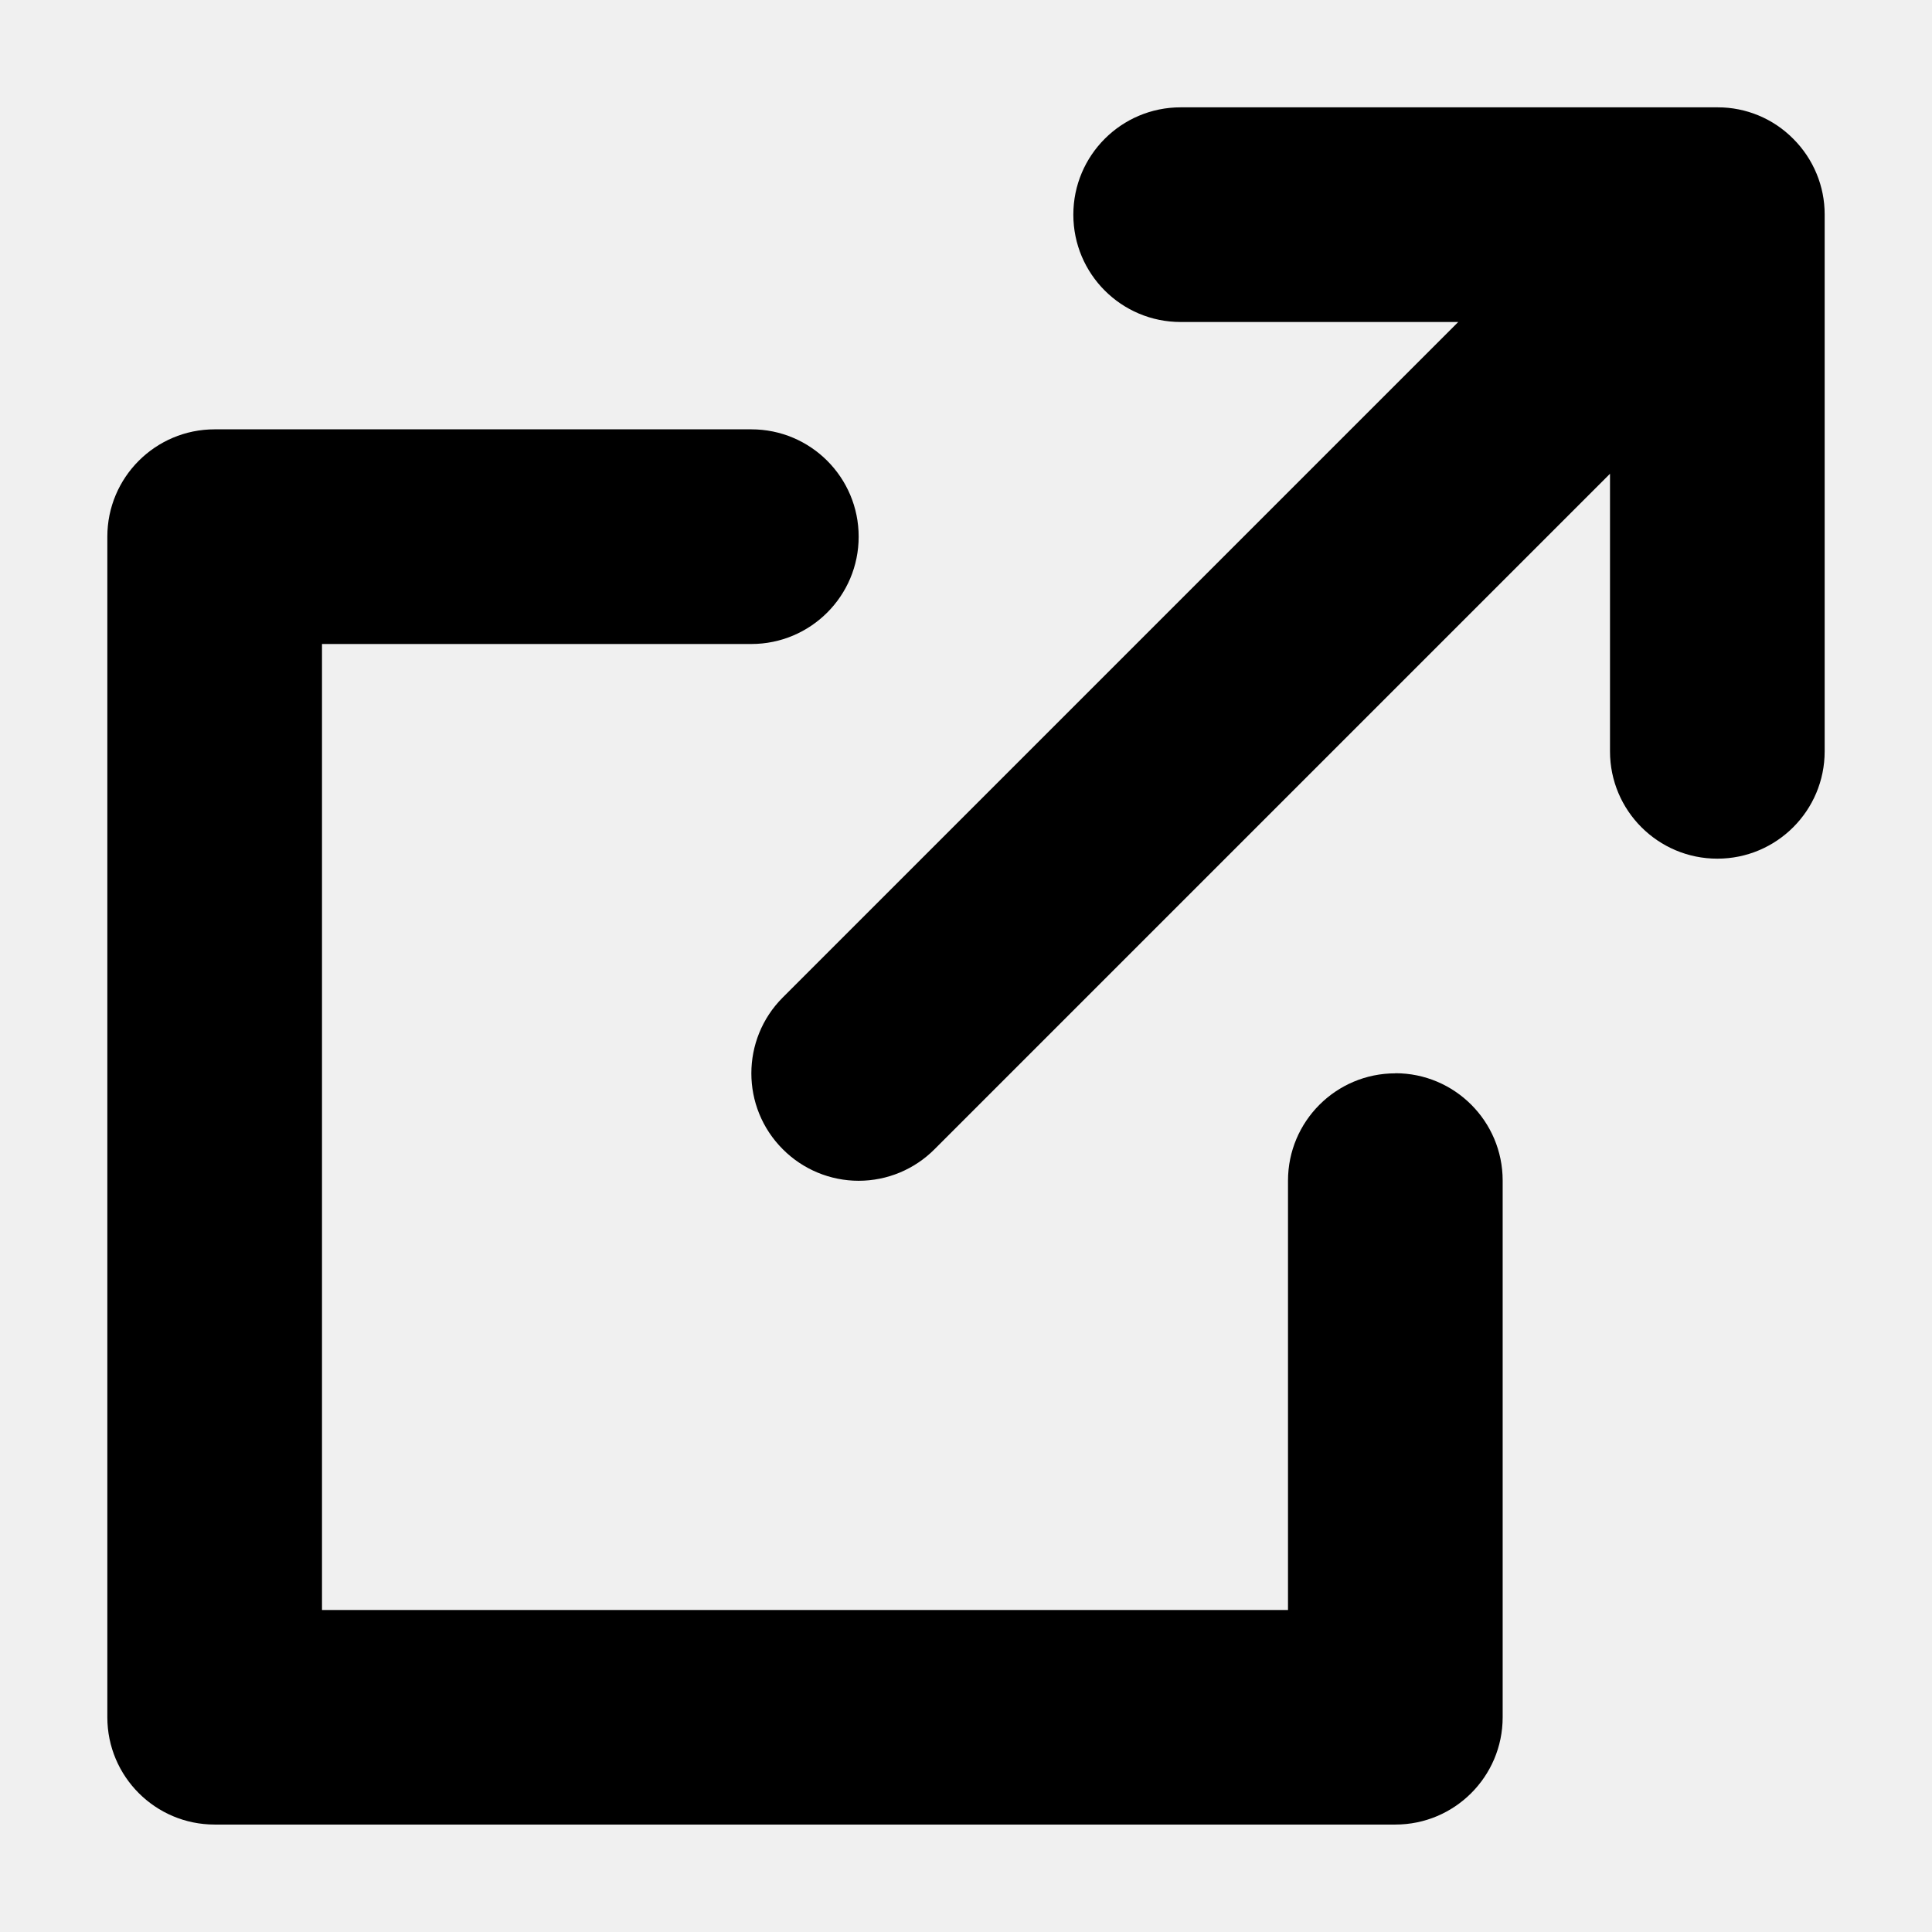
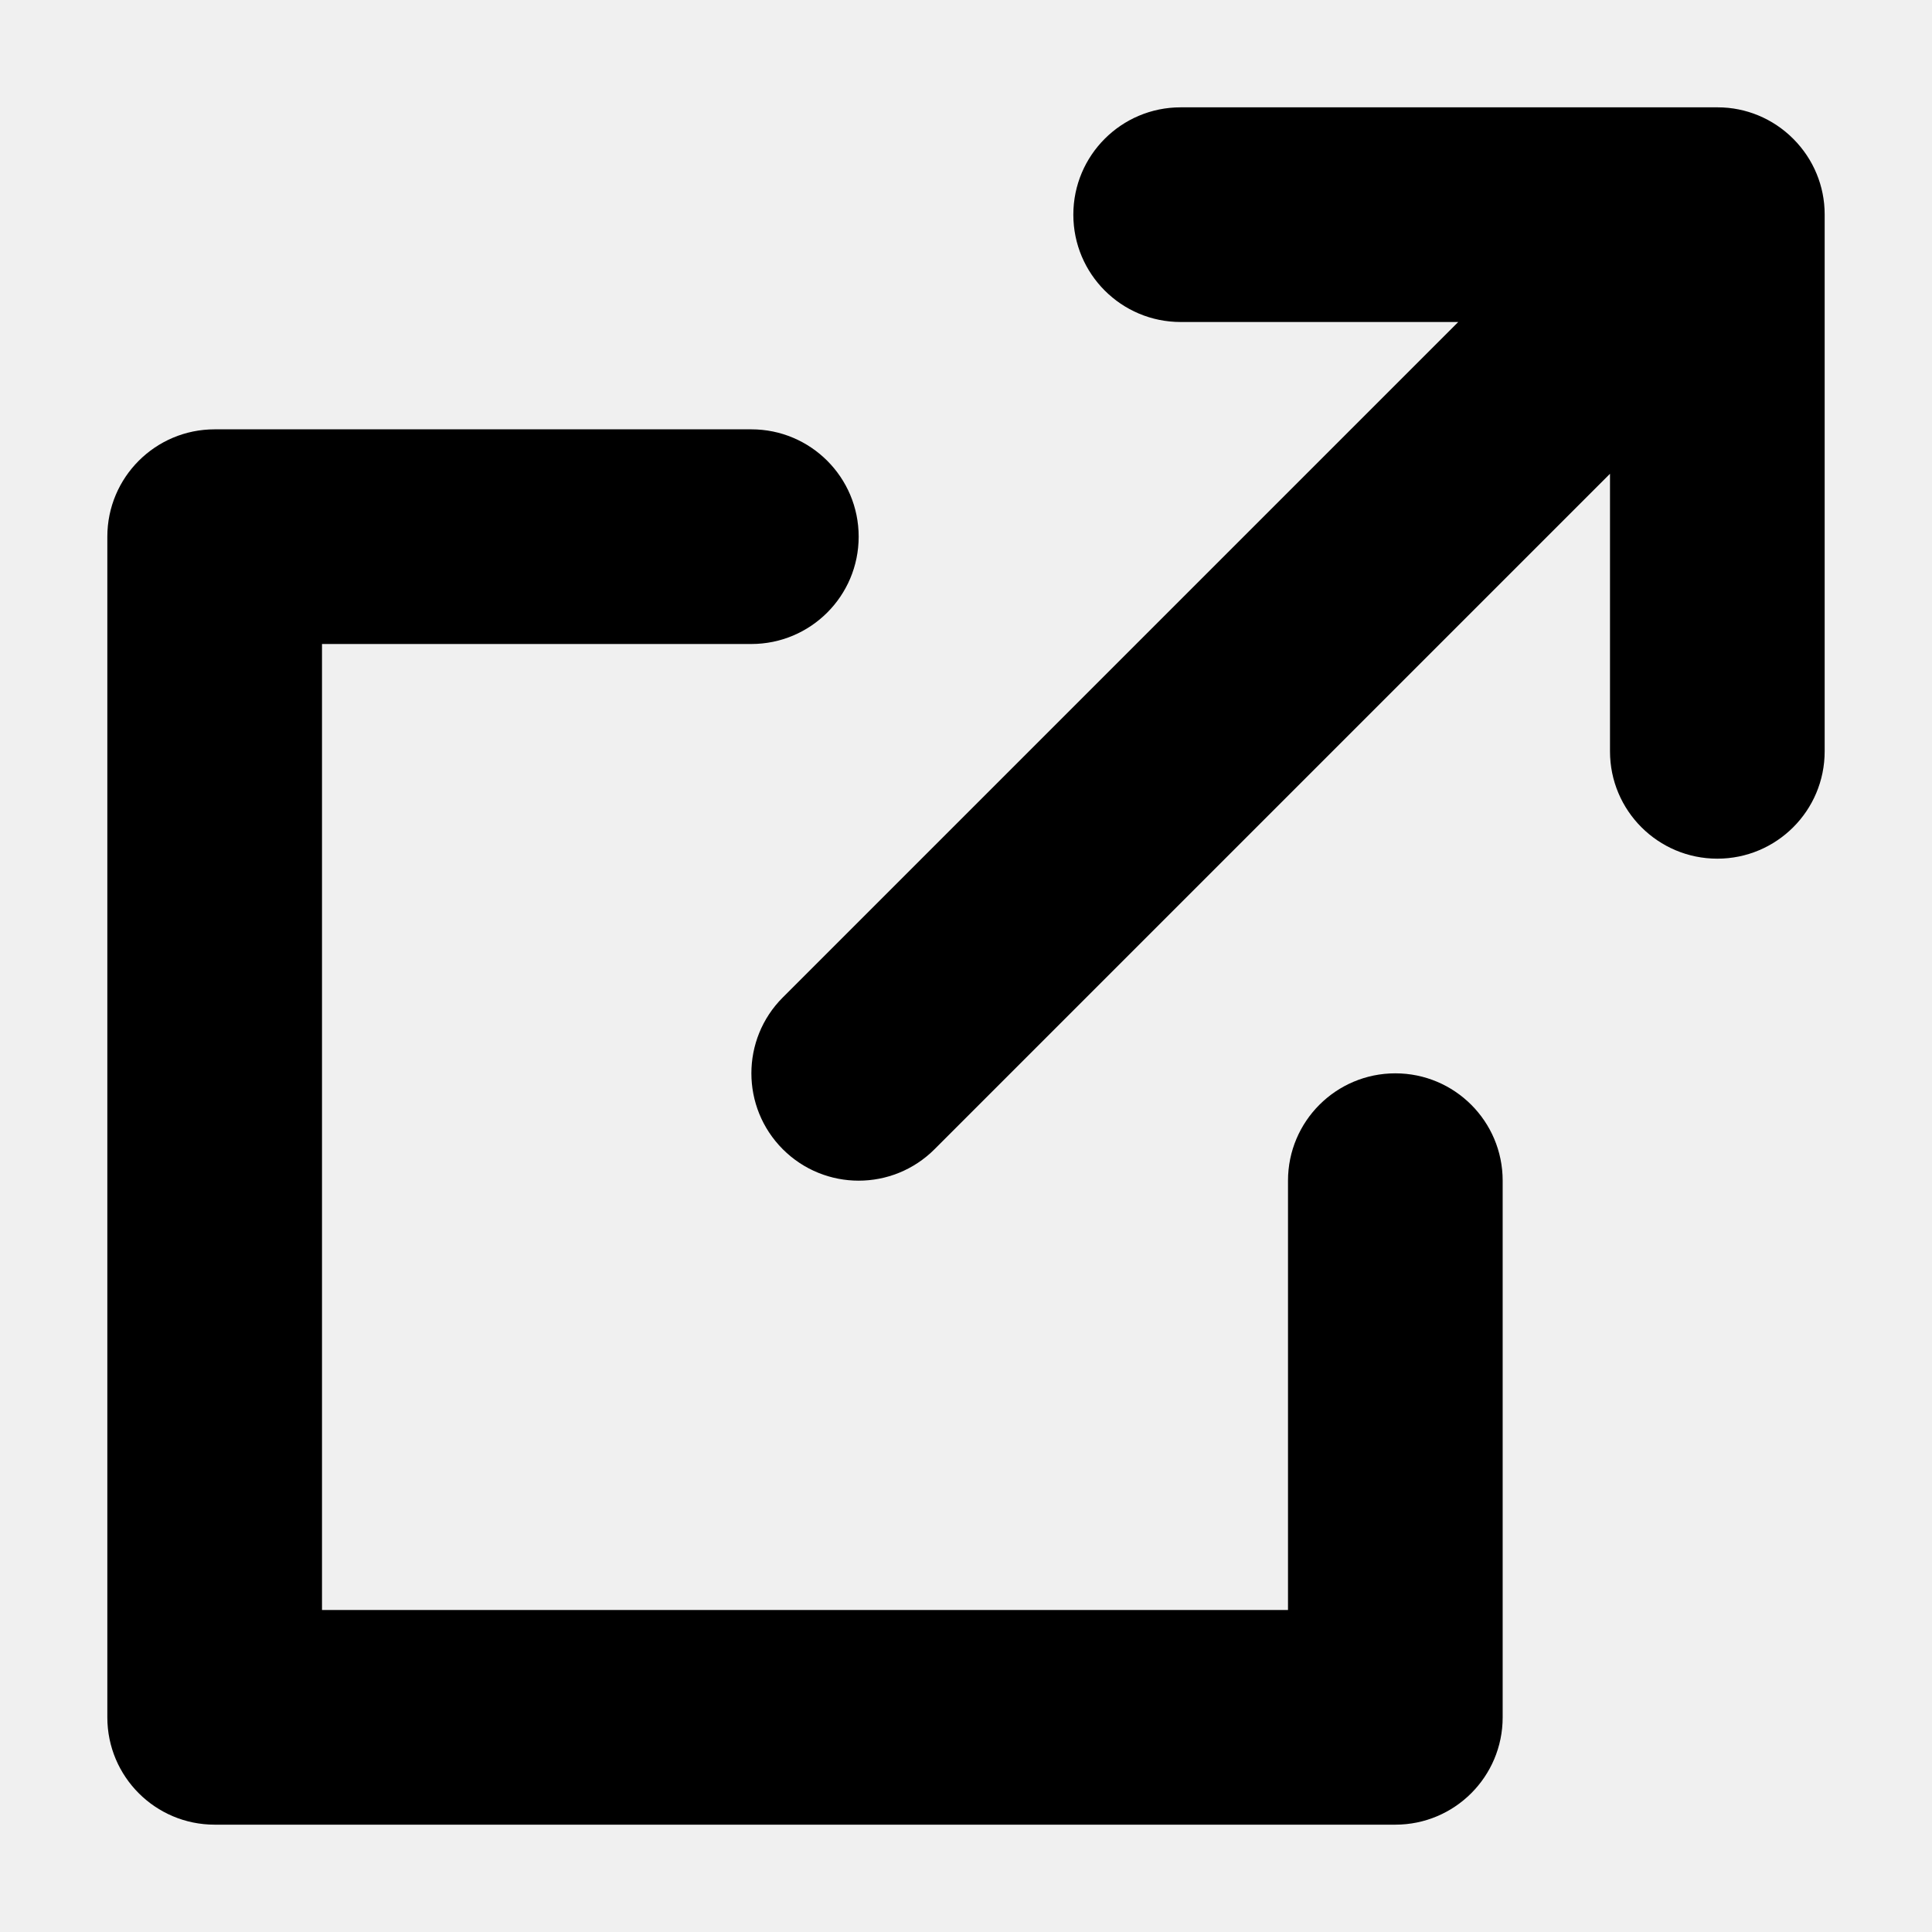
- <svg xmlns="http://www.w3.org/2000/svg" xmlns:xlink="http://www.w3.org/1999/xlink" viewBox="0 0 18 18">
-   <path d="M16.925 1.619a.988.988 0 0 1 .075.378V7a1 1 0 1 1-2 0V4.414l-6.293 6.293a.997.997 0 0 1-1.414 0 1 1 0 0 1 0-1.414L13.586 3H11a1 1 0 1 1 0-2h5.003a.988.988 0 0 1 .704.293.998.998 0 0 1 .218.326zM13 9.999a1 1 0 0 1 1 1v5a1 1 0 0 1-1 1H2a1 1 0 0 1-1-1V5a1 1 0 0 1 1-1h5a1 1 0 1 1 0 2H3v9h9v-4a1 1 0 0 1 1-1z" />
-   <g fill="none" fill-rule="evenodd">
-     <mask id="mask-2" fill="#fff">
-       <use xlink:href="#path-1-small" />
-     </mask>
-     <use fill="#999" xlink:href="#path-1-small" />
-     <g mask="url(#mask-2)" fill="#000">
-       <path d="M0 0h18v18H0z" />
-     </g>
-   </g>
+ <svg xmlns="http://www.w3.org/2000/svg" viewBox="0 0 18 18">
+   <path d="M16.925,1.619 C16.973,1.735 17,1.863 17,1.997 L17,2 L17,7 C17,7.553 16.552,8 16,8 C15.448,8 15,7.553 15,7 L15,4.414 L8.707,10.707 C8.512,10.902 8.256,11 8,11 C7.744,11 7.488,10.902 7.293,10.707 C6.903,10.316 6.903,9.683 7.293,9.293 L13.586,3 L11,3 C10.448,3 10,2.553 10,2 C10,1.447 10.448,1 11,1 L16,1 L16.003,1 C16.137,1 16.265,1.027 16.381,1.075 C16.5,1.124 16.611,1.197 16.707,1.293 C16.803,1.389 16.876,1.5 16.925,1.619 Z M13,10 C13.552,10 14,10.447 14,11 L14,16 C14,16.553 13.552,17 13,17 L2,17 C1.448,17 1,16.553 1,16 L1,5 C1,4.447 1.448,4 2,4 L7,4 C7.552,4 8,4.447 8,5 C8,5.553 7.552,6 7,6 L3,6 L3,15 L12,15 L12,11 C12,10.447 12.448,10 13,10 Z" />
</svg>
